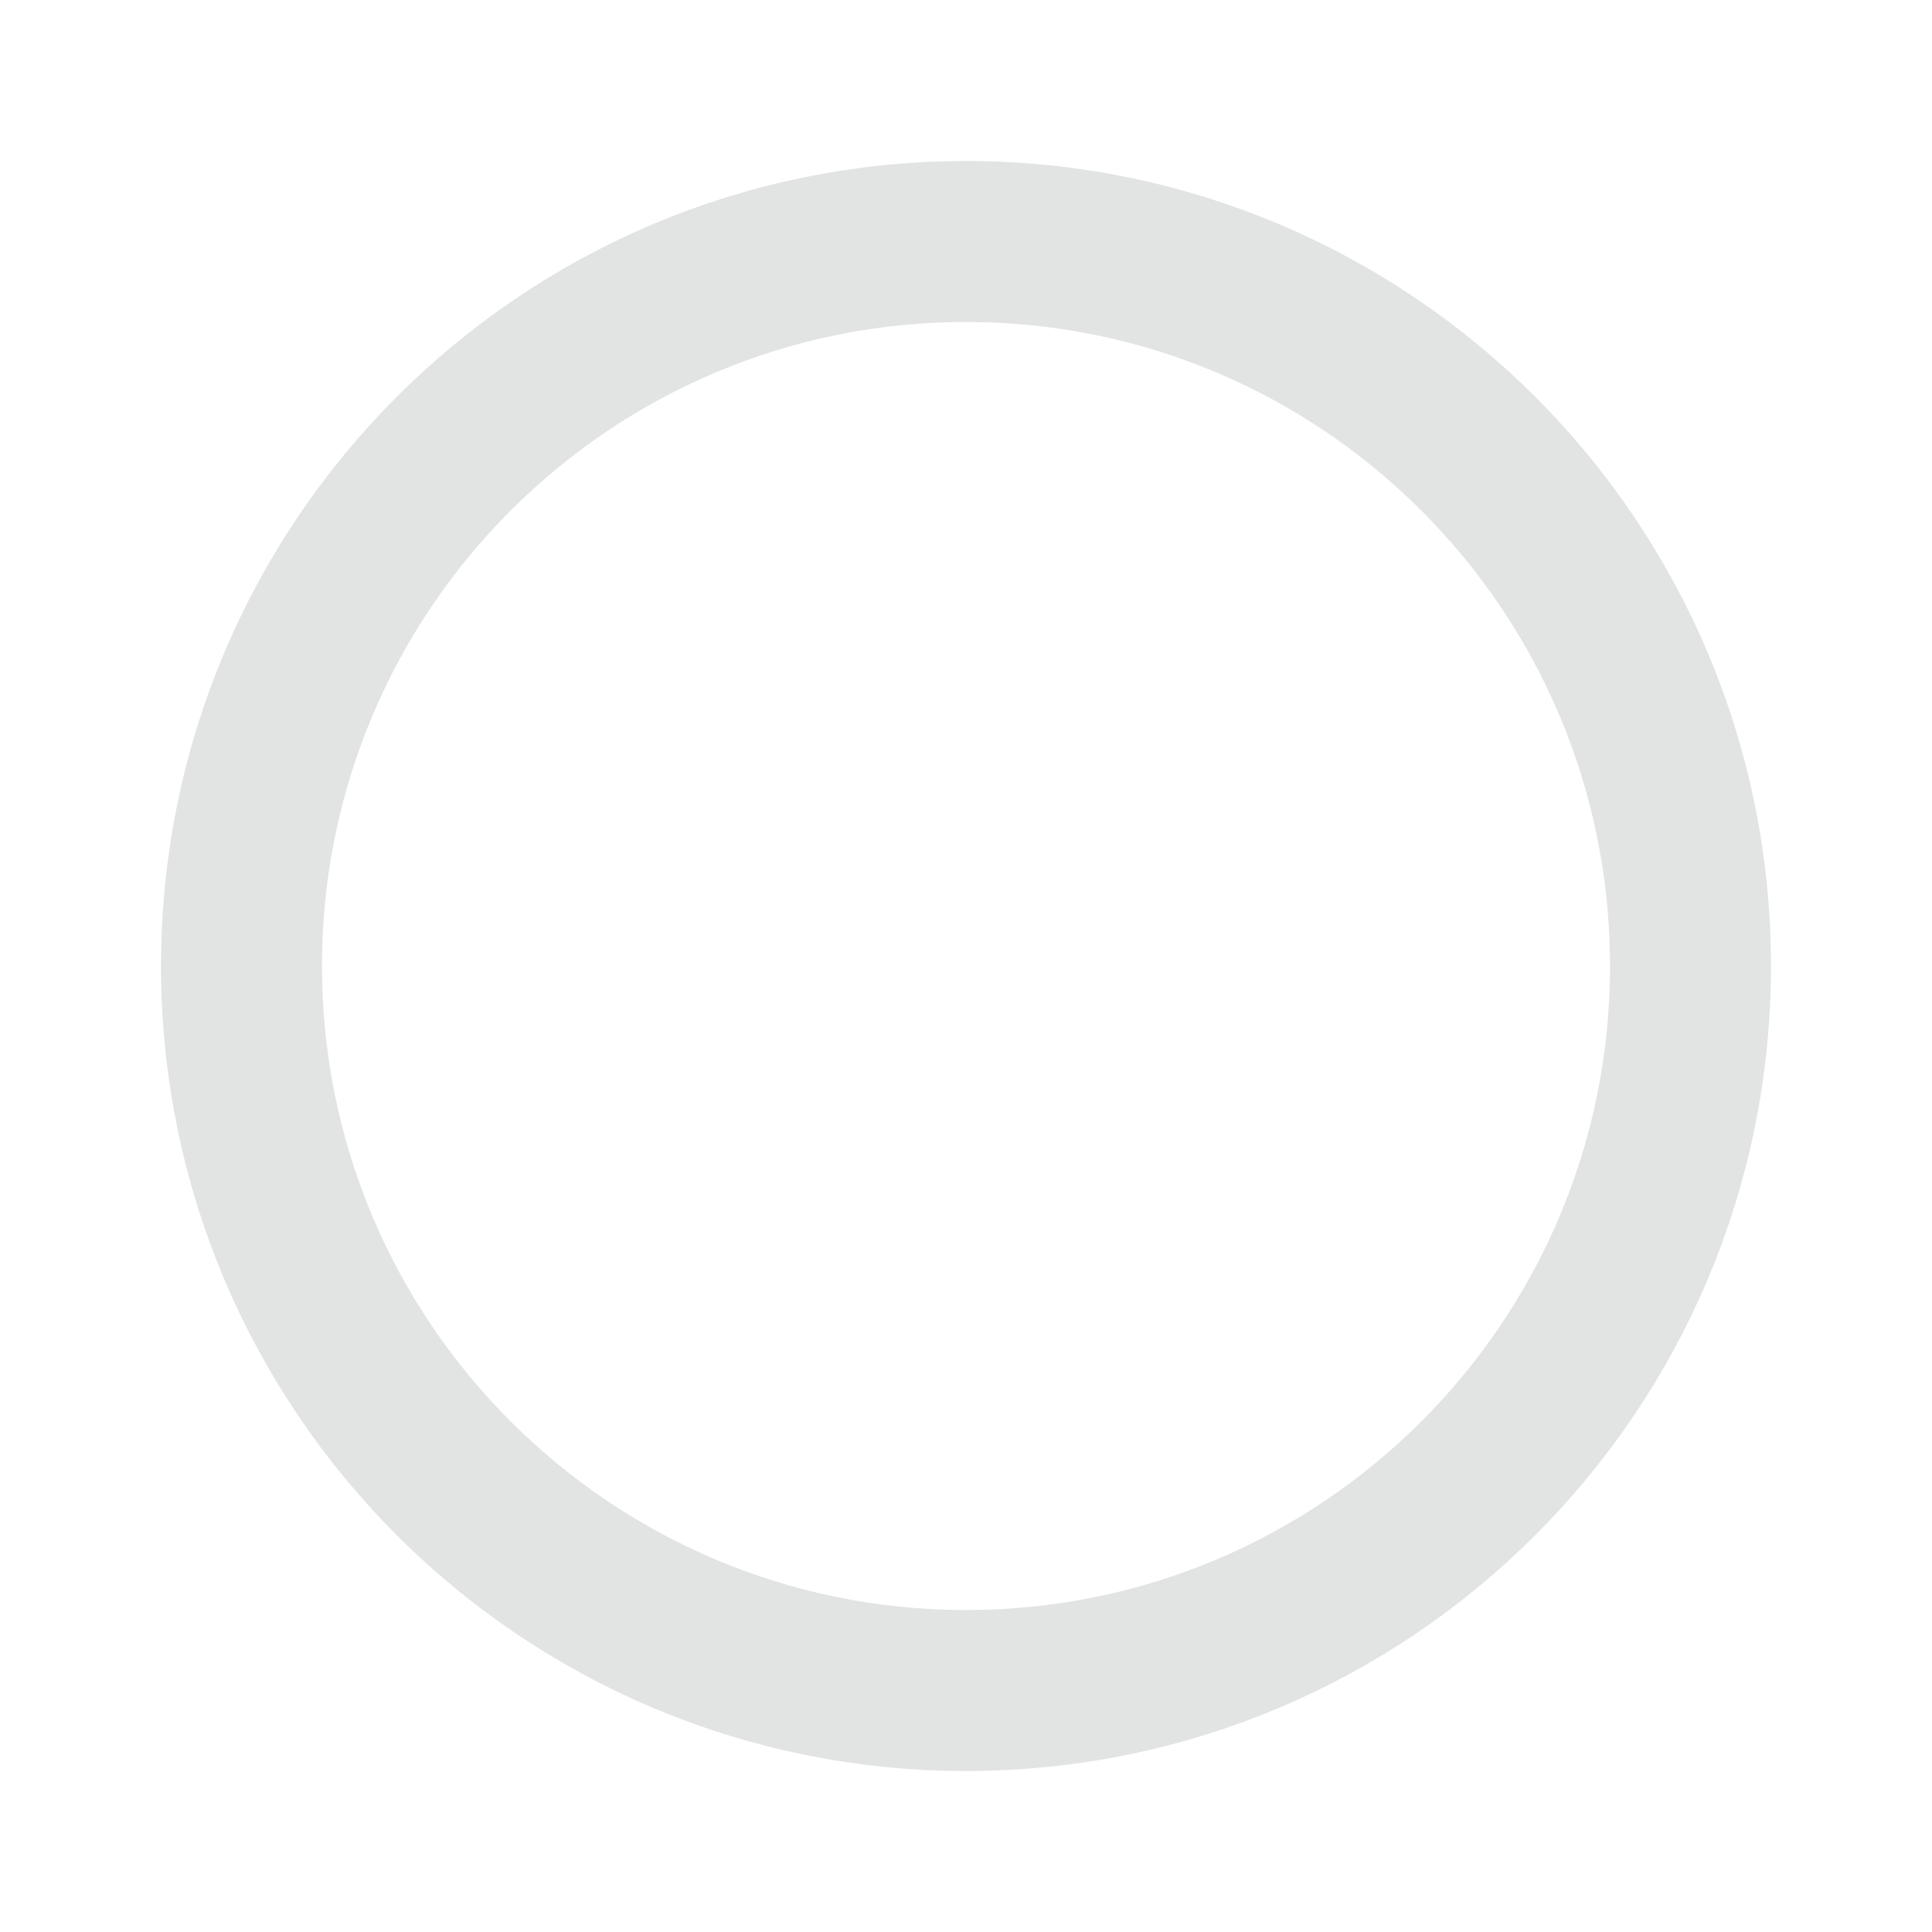
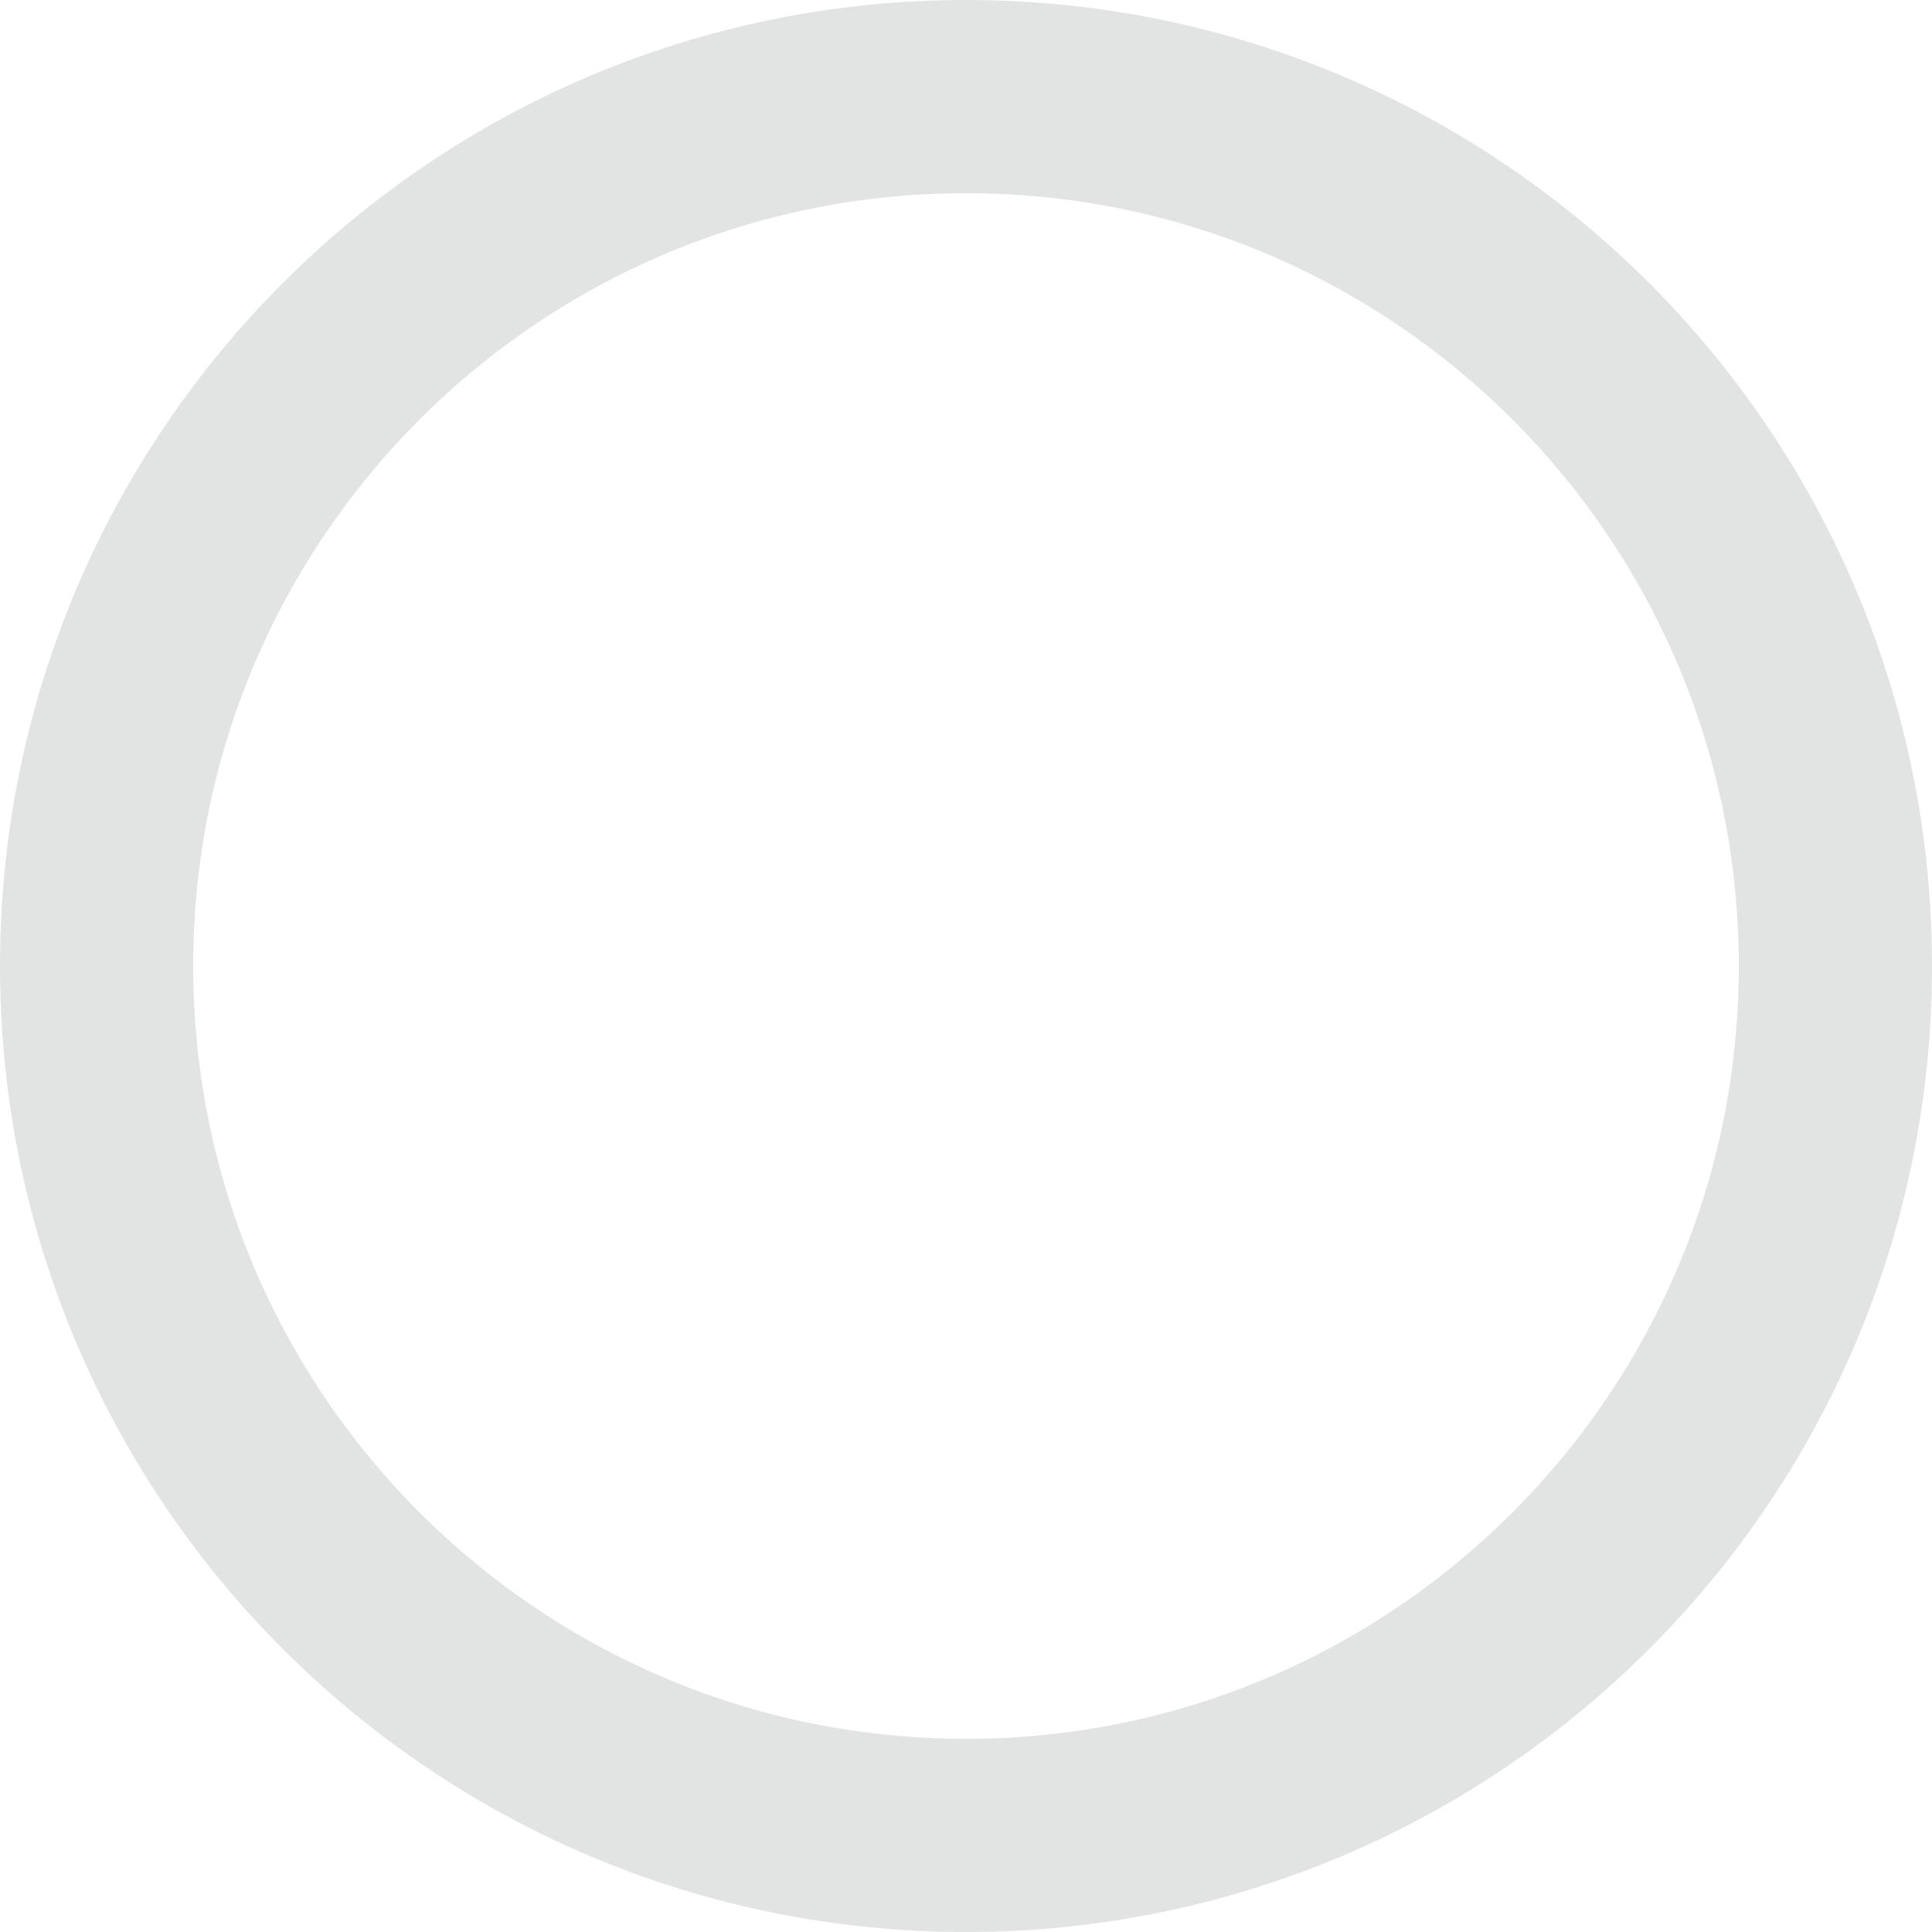
- <svg xmlns="http://www.w3.org/2000/svg" width="800px" height="800px" viewBox="0 0 24 24" fill="none">
-   <g id="SVGRepo_bgCarrier" stroke-width="0" />
-   <g id="SVGRepo_tracerCarrier" stroke-linecap="round" stroke-linejoin="round" />
-   <g id="SVGRepo_iconCarrier">
-     <path d="M21 12C21 16.971 16.971 21 12 21C7.029 21 3 16.971 3 12C3 7.029 7.029 3 12 3C16.971 3 21 7.029 21 12Z" stroke="#e2e3e3" stroke-width="2" stroke-linecap="round" stroke-linejoin="round" />
+ <svg xmlns="http://www.w3.org/2000/svg" width="666.667" height="666.667" viewBox="0 0 20 20" fill="none" version="1.1" id="svg1008">
+   <defs id="defs1012" />
+   <g id="SVGRepo_bgCarrier" stroke-width="0" transform="translate(-2,-2)" />
+   <g id="SVGRepo_tracerCarrier" stroke-linecap="round" stroke-linejoin="round" transform="translate(-2,-2)" />
+   <g id="SVGRepo_iconCarrier" transform="translate(-2,-2)">
+     <path d="m 21,12 c 0,4.971 -4.029,9 -9,9 -4.971,0 -9,-4.029 -9,-9 0,-4.971 4.029,-9 9,-9 4.971,0 9,4.029 9,9 z" stroke="#e2e3e3" stroke-width="2" stroke-linecap="round" stroke-linejoin="round" id="path1005" />
  </g>
</svg>
